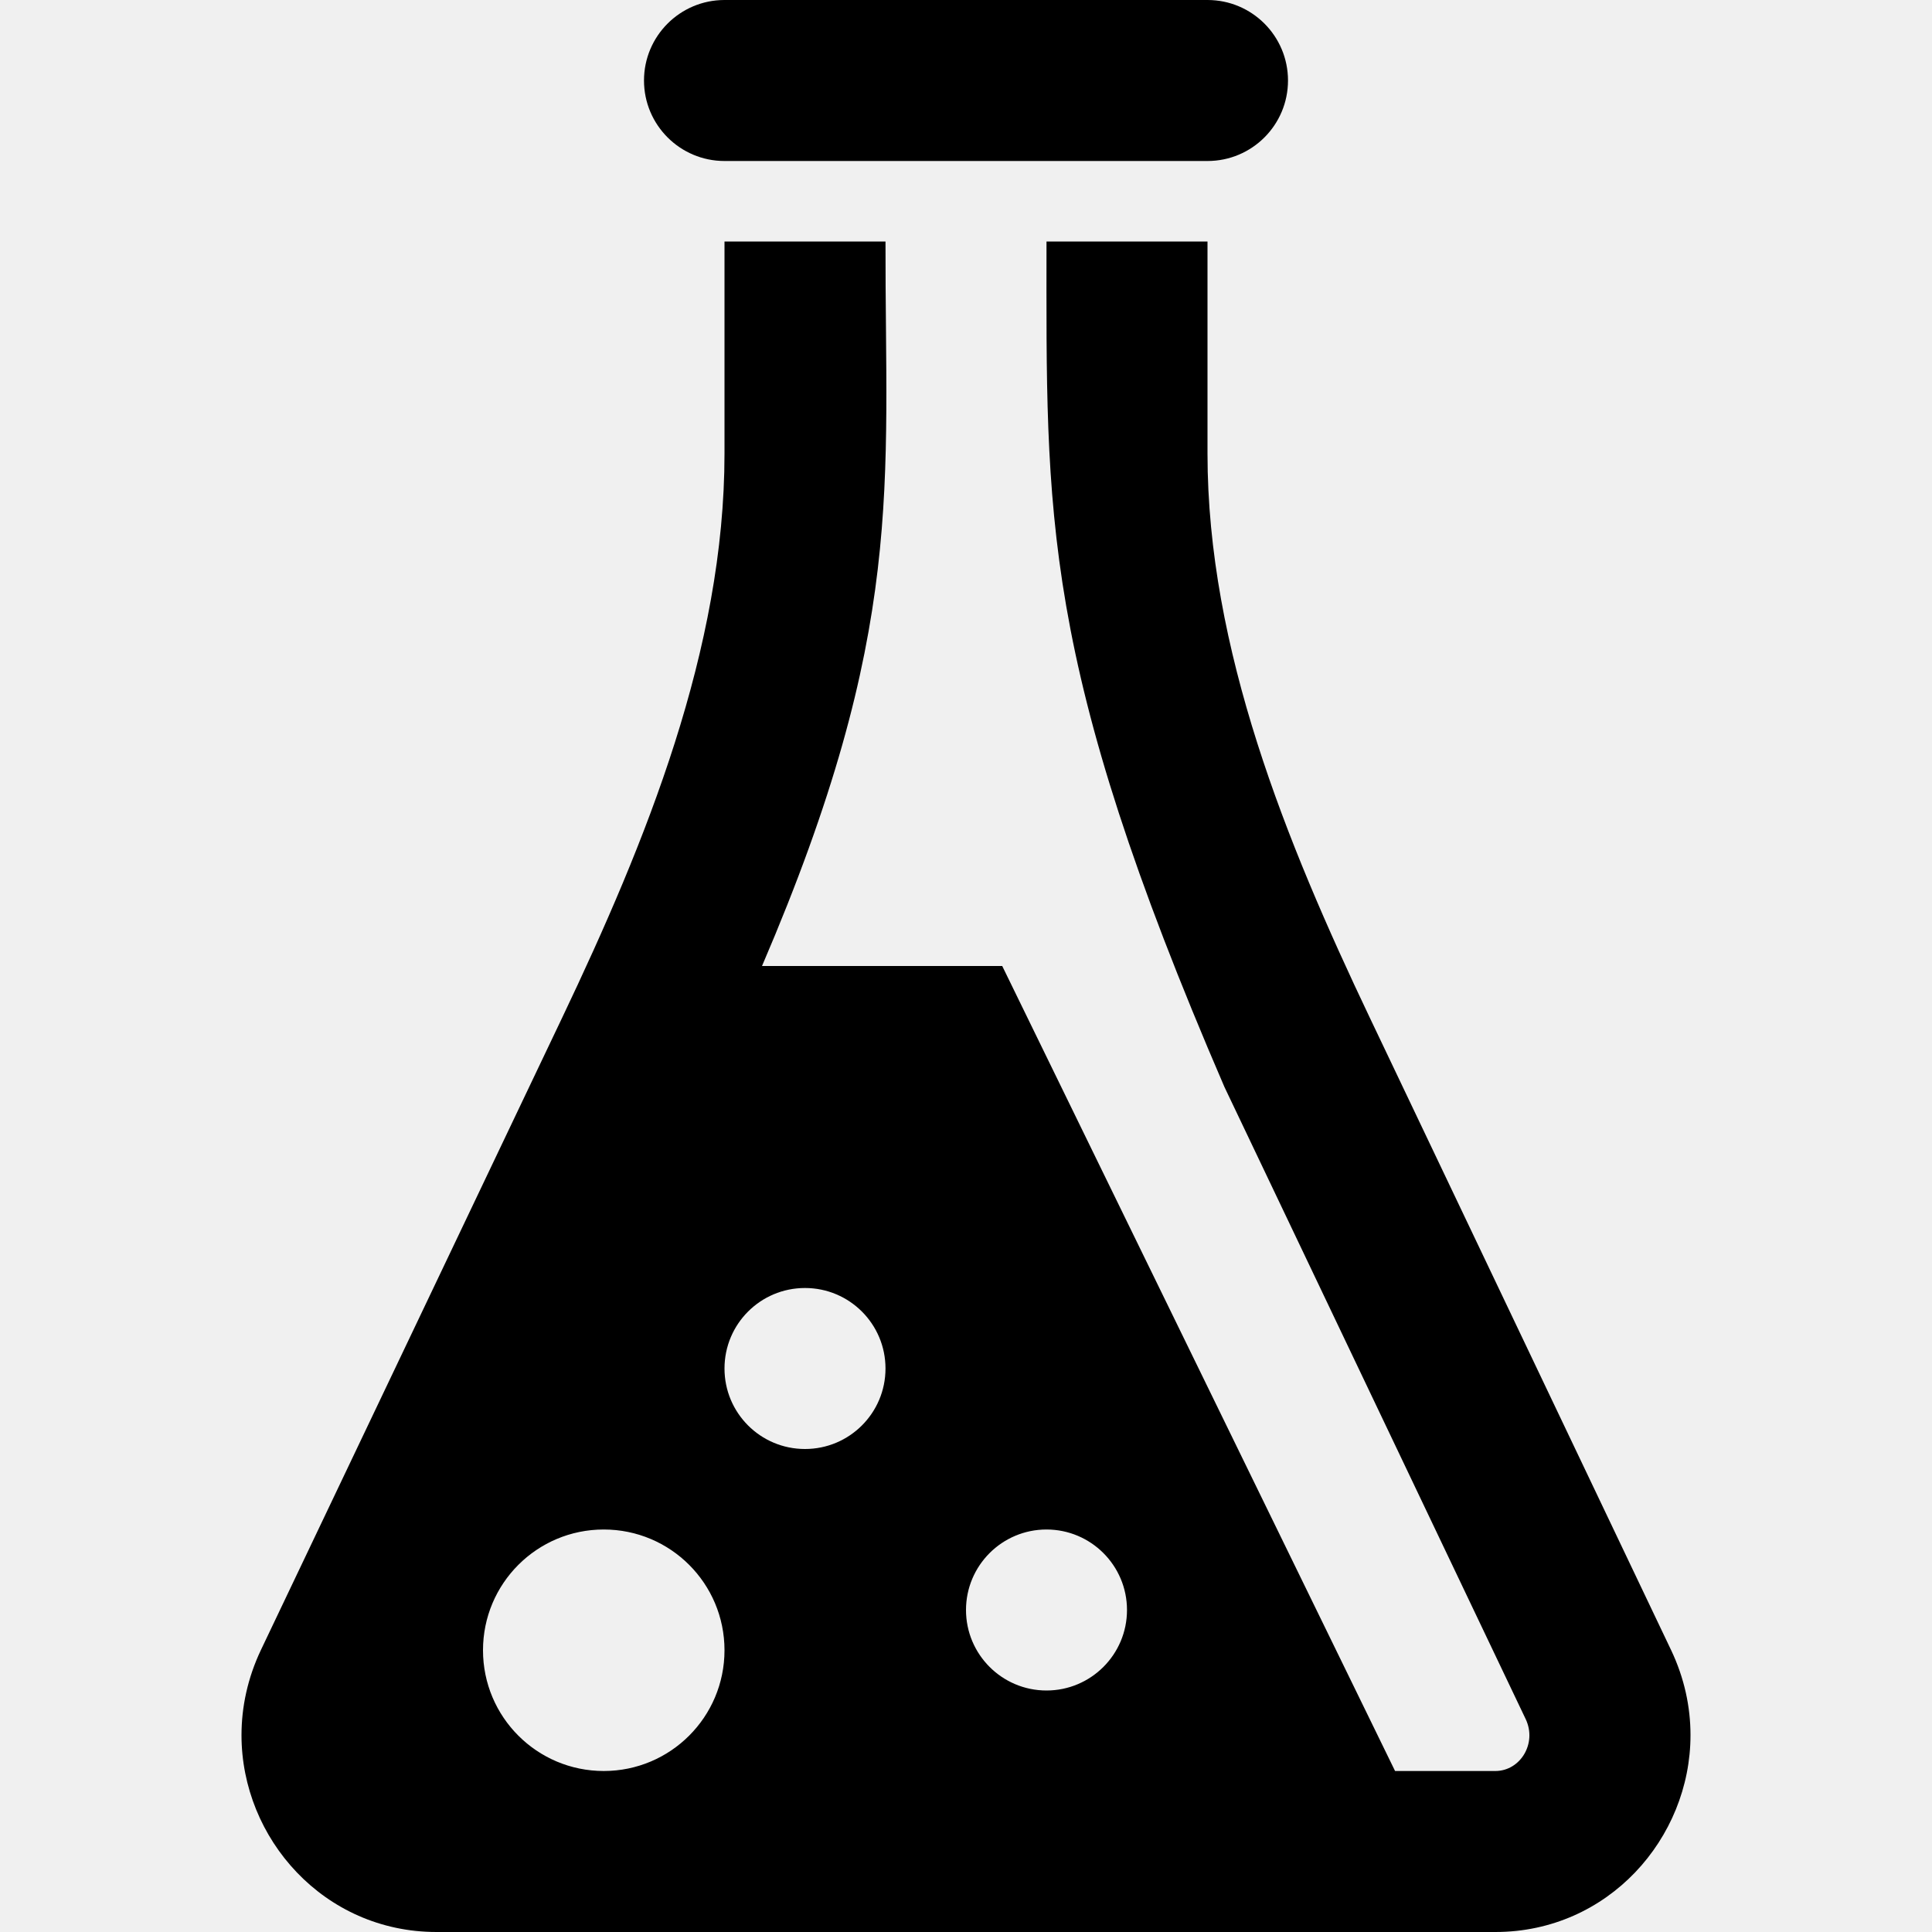
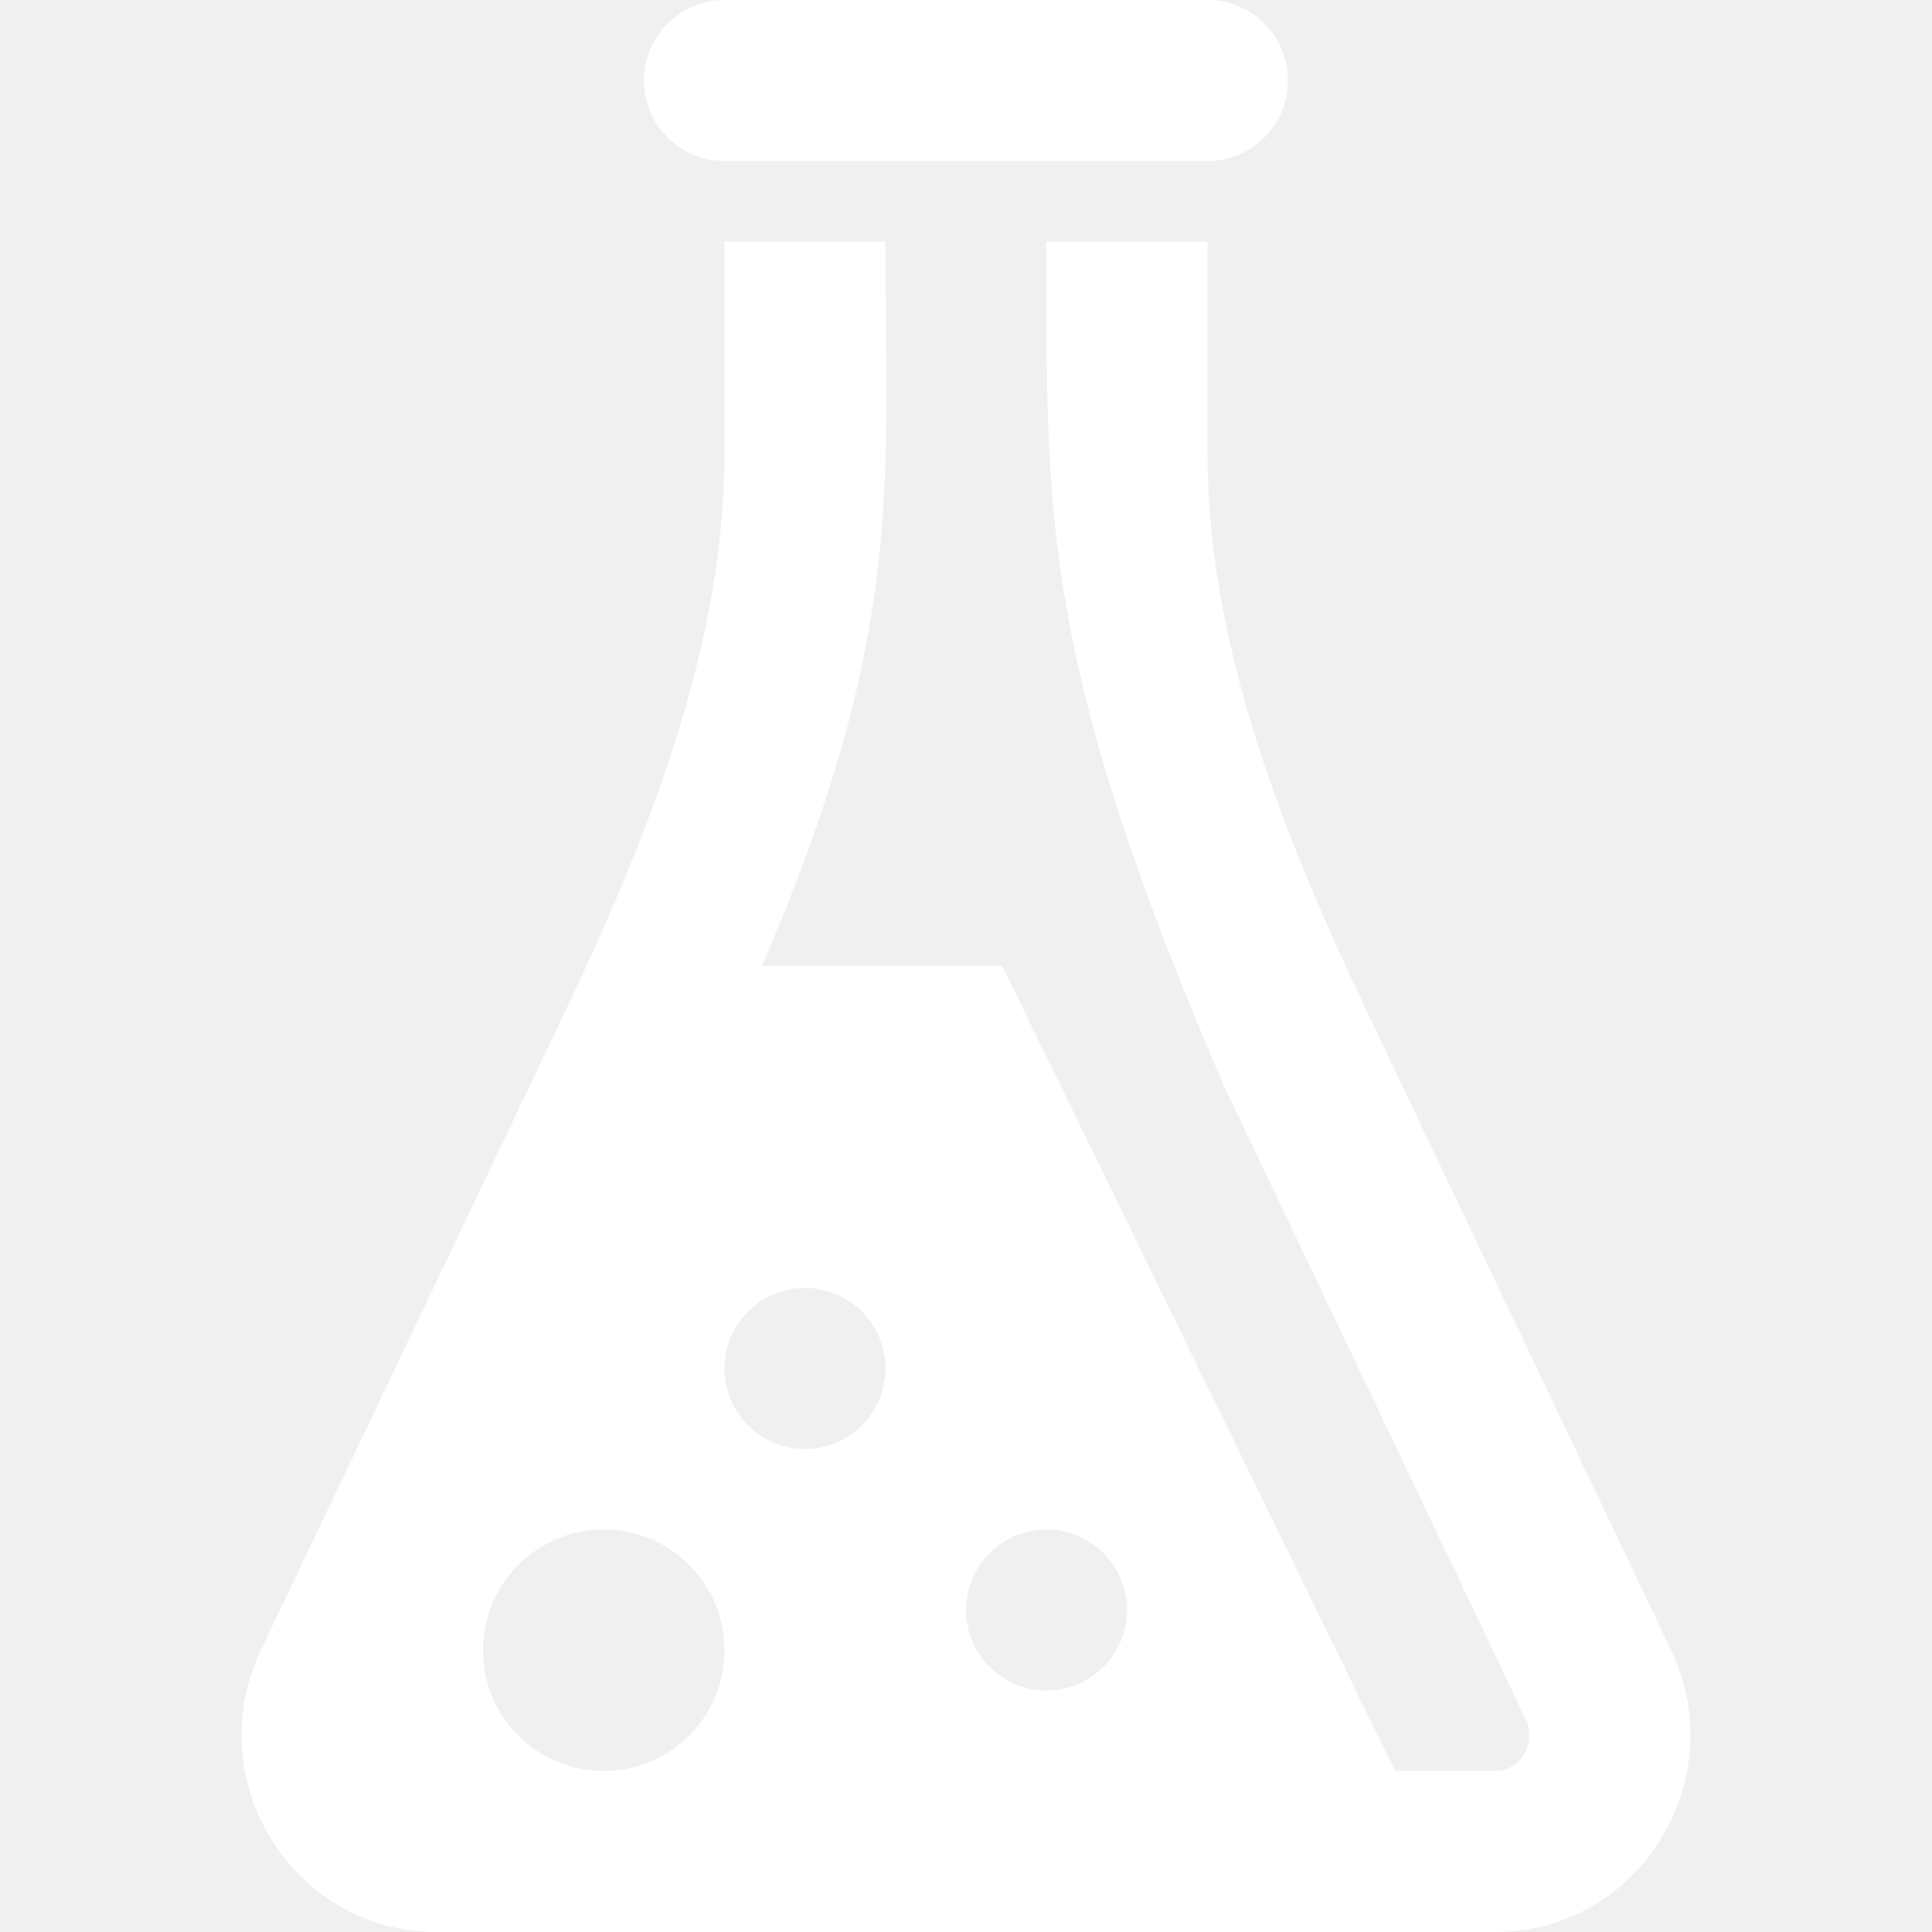
- <svg xmlns="http://www.w3.org/2000/svg" width="24" height="24" viewBox="0 0 24 24">
+ <svg xmlns="http://www.w3.org/2000/svg" width="24" height="24" viewBox="0 0 24 24" fill="white">
  <path d="M20.759 20.498l-3.743-7.856c-1.041-2.186-2.016-4.581-2.016-7.007v-2.635h-2c0 3.391-.083 5.188 2.21 10.502l3.743 7.854c.143.302-.068.644-.377.644h-1.246l-4.88-10h-2.984c1.795-4.183 1.528-5.963 1.534-9h-2v2.635c0 2.426-.975 4.82-2.016 7.006l-3.743 7.856c-.165.348-.241.708-.241 1.058 0 1.283 1.023 2.445 2.423 2.445h13.153c1.4 0 2.424-1.162 2.424-2.446 0-.35-.076-.709-.241-1.056zm-13.259 1.502c-.829 0-1.5-.671-1.5-1.5s.671-1.5 1.5-1.5 1.5.671 1.5 1.5-.671 1.5-1.5 1.5zm2.5-4c-.553 0-1-.447-1-1 0-.553.447-1 1-1 .552 0 1 .447 1 1 0 .553-.448 1-1 1zm3 3c-.552 0-1-.448-1-1s.448-1 1-1 1 .448 1 1-.448 1-1 1zm-5-20c0-.552.448-1 1-1h6c.553 0 1 .448 1 1s-.447 1-1 1h-6c-.552 0-1-.448-1-1z" />
</svg>
